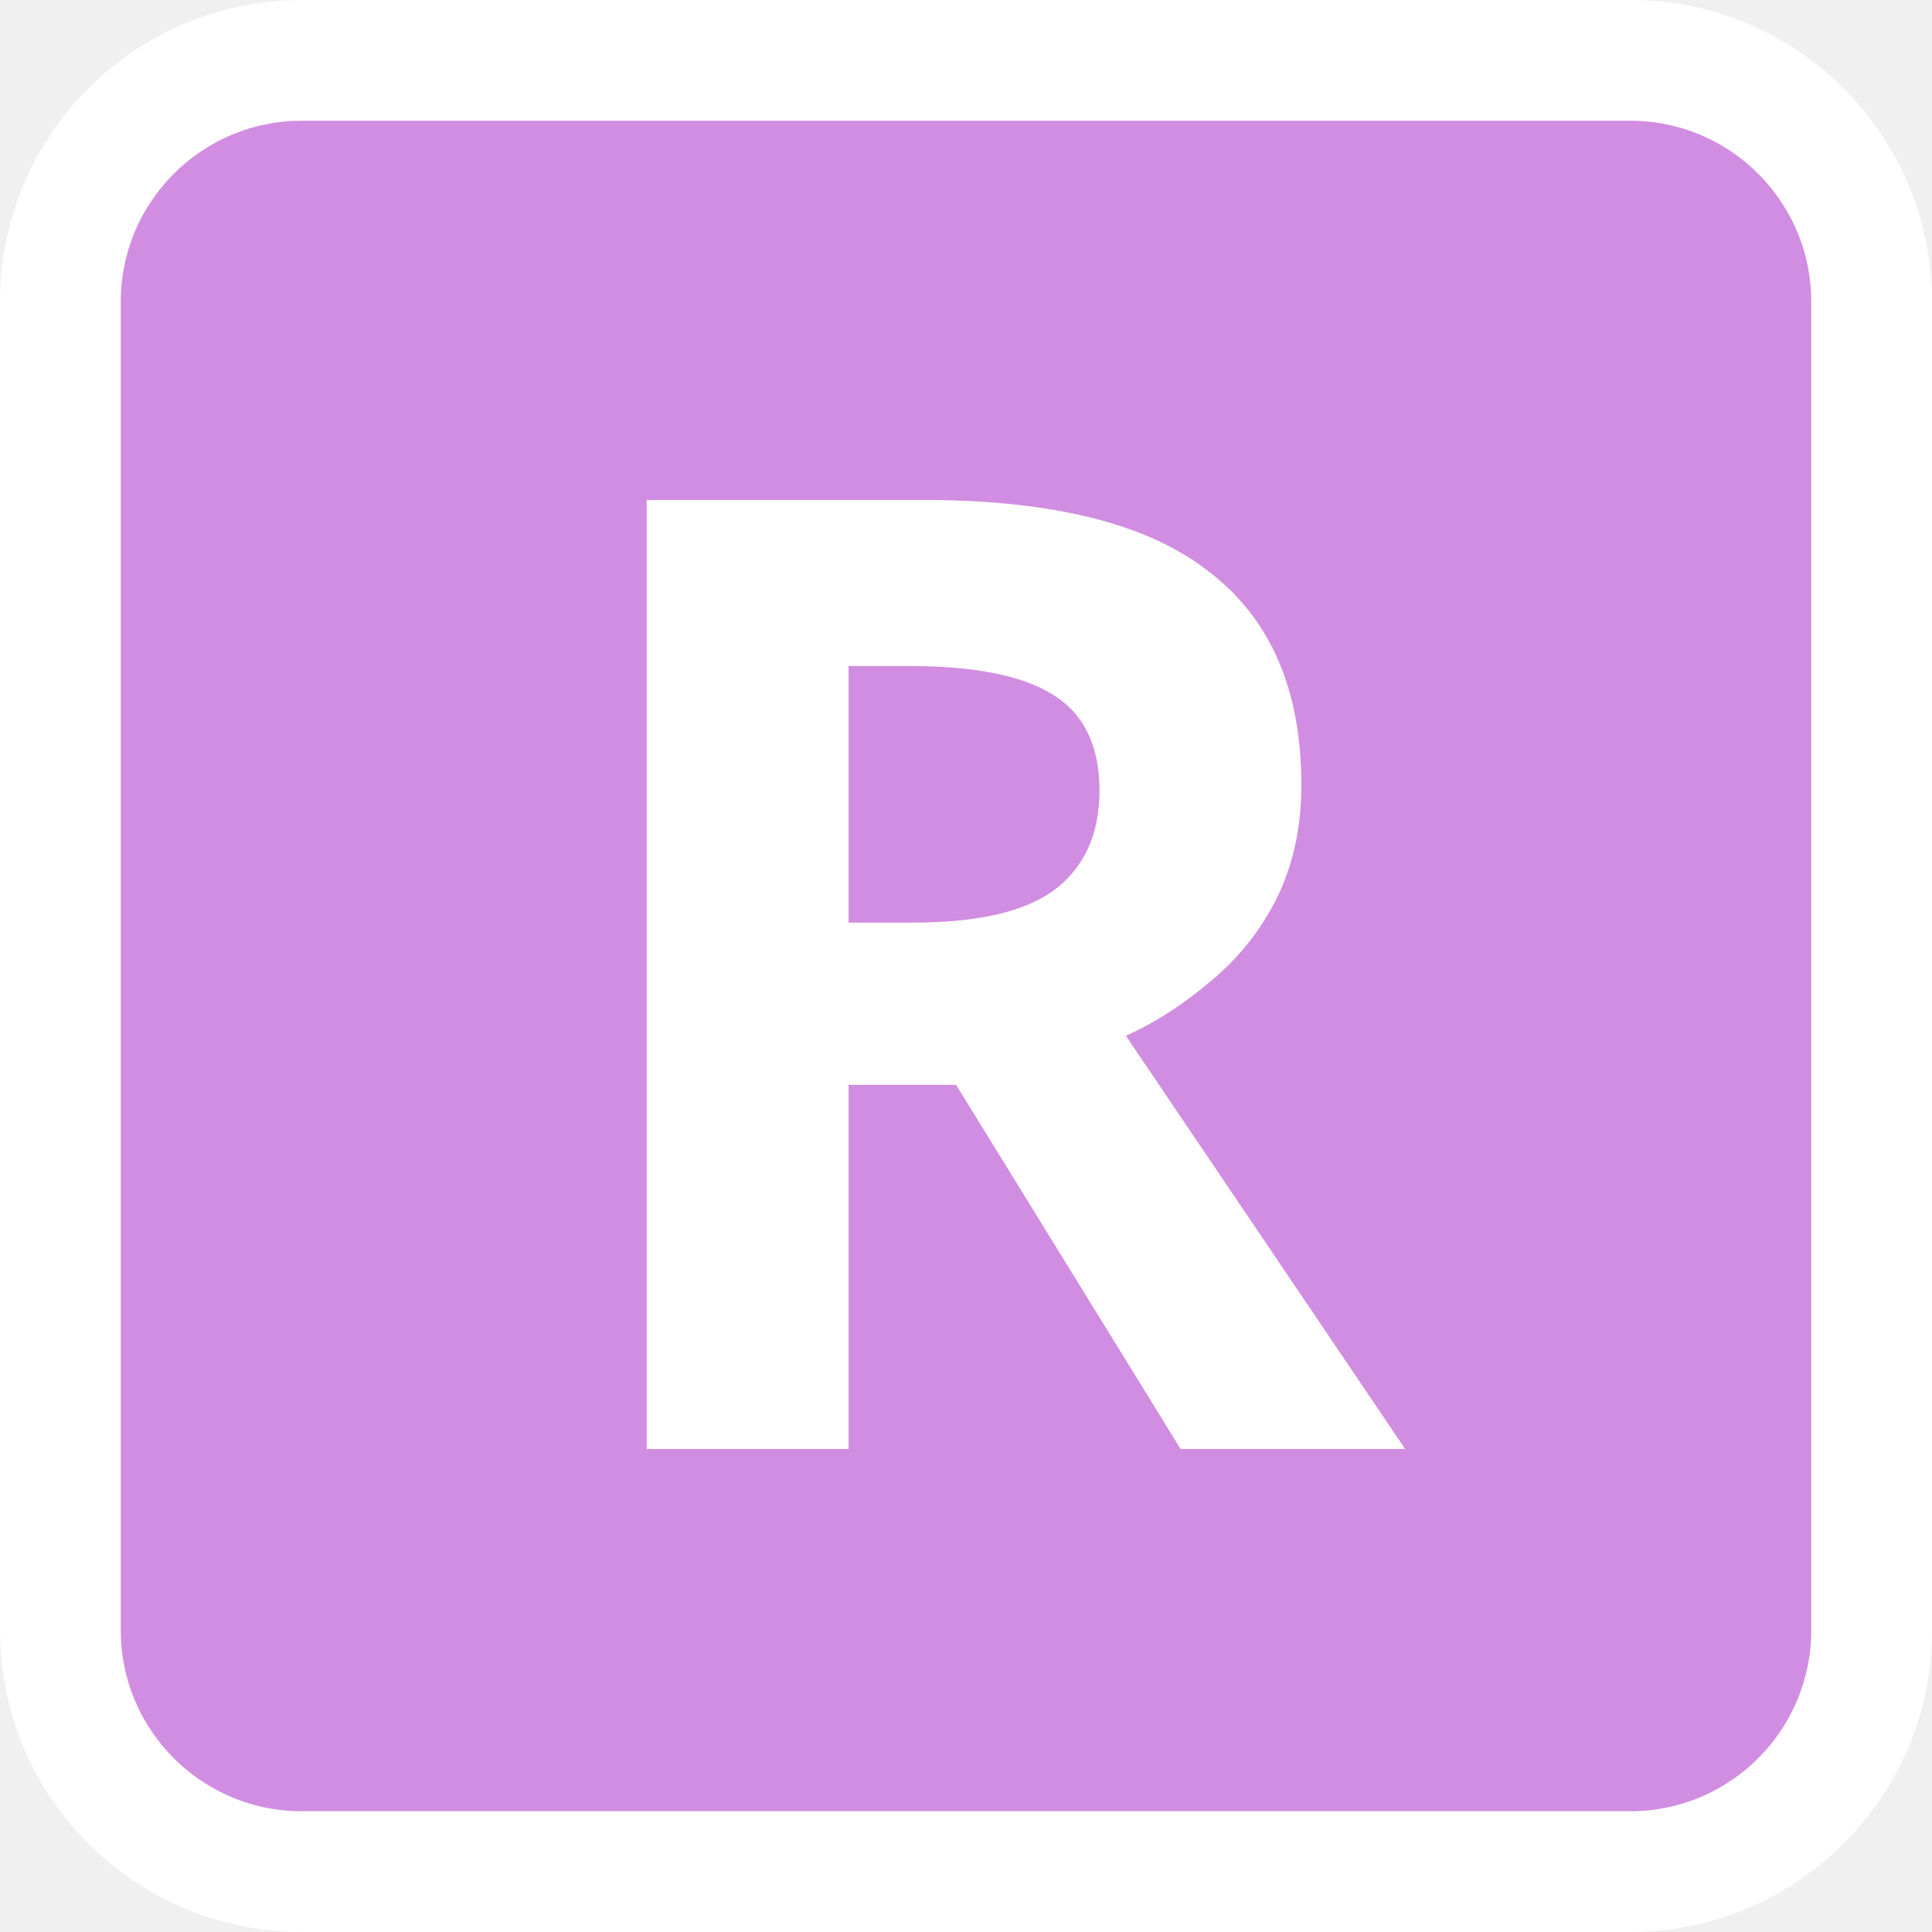
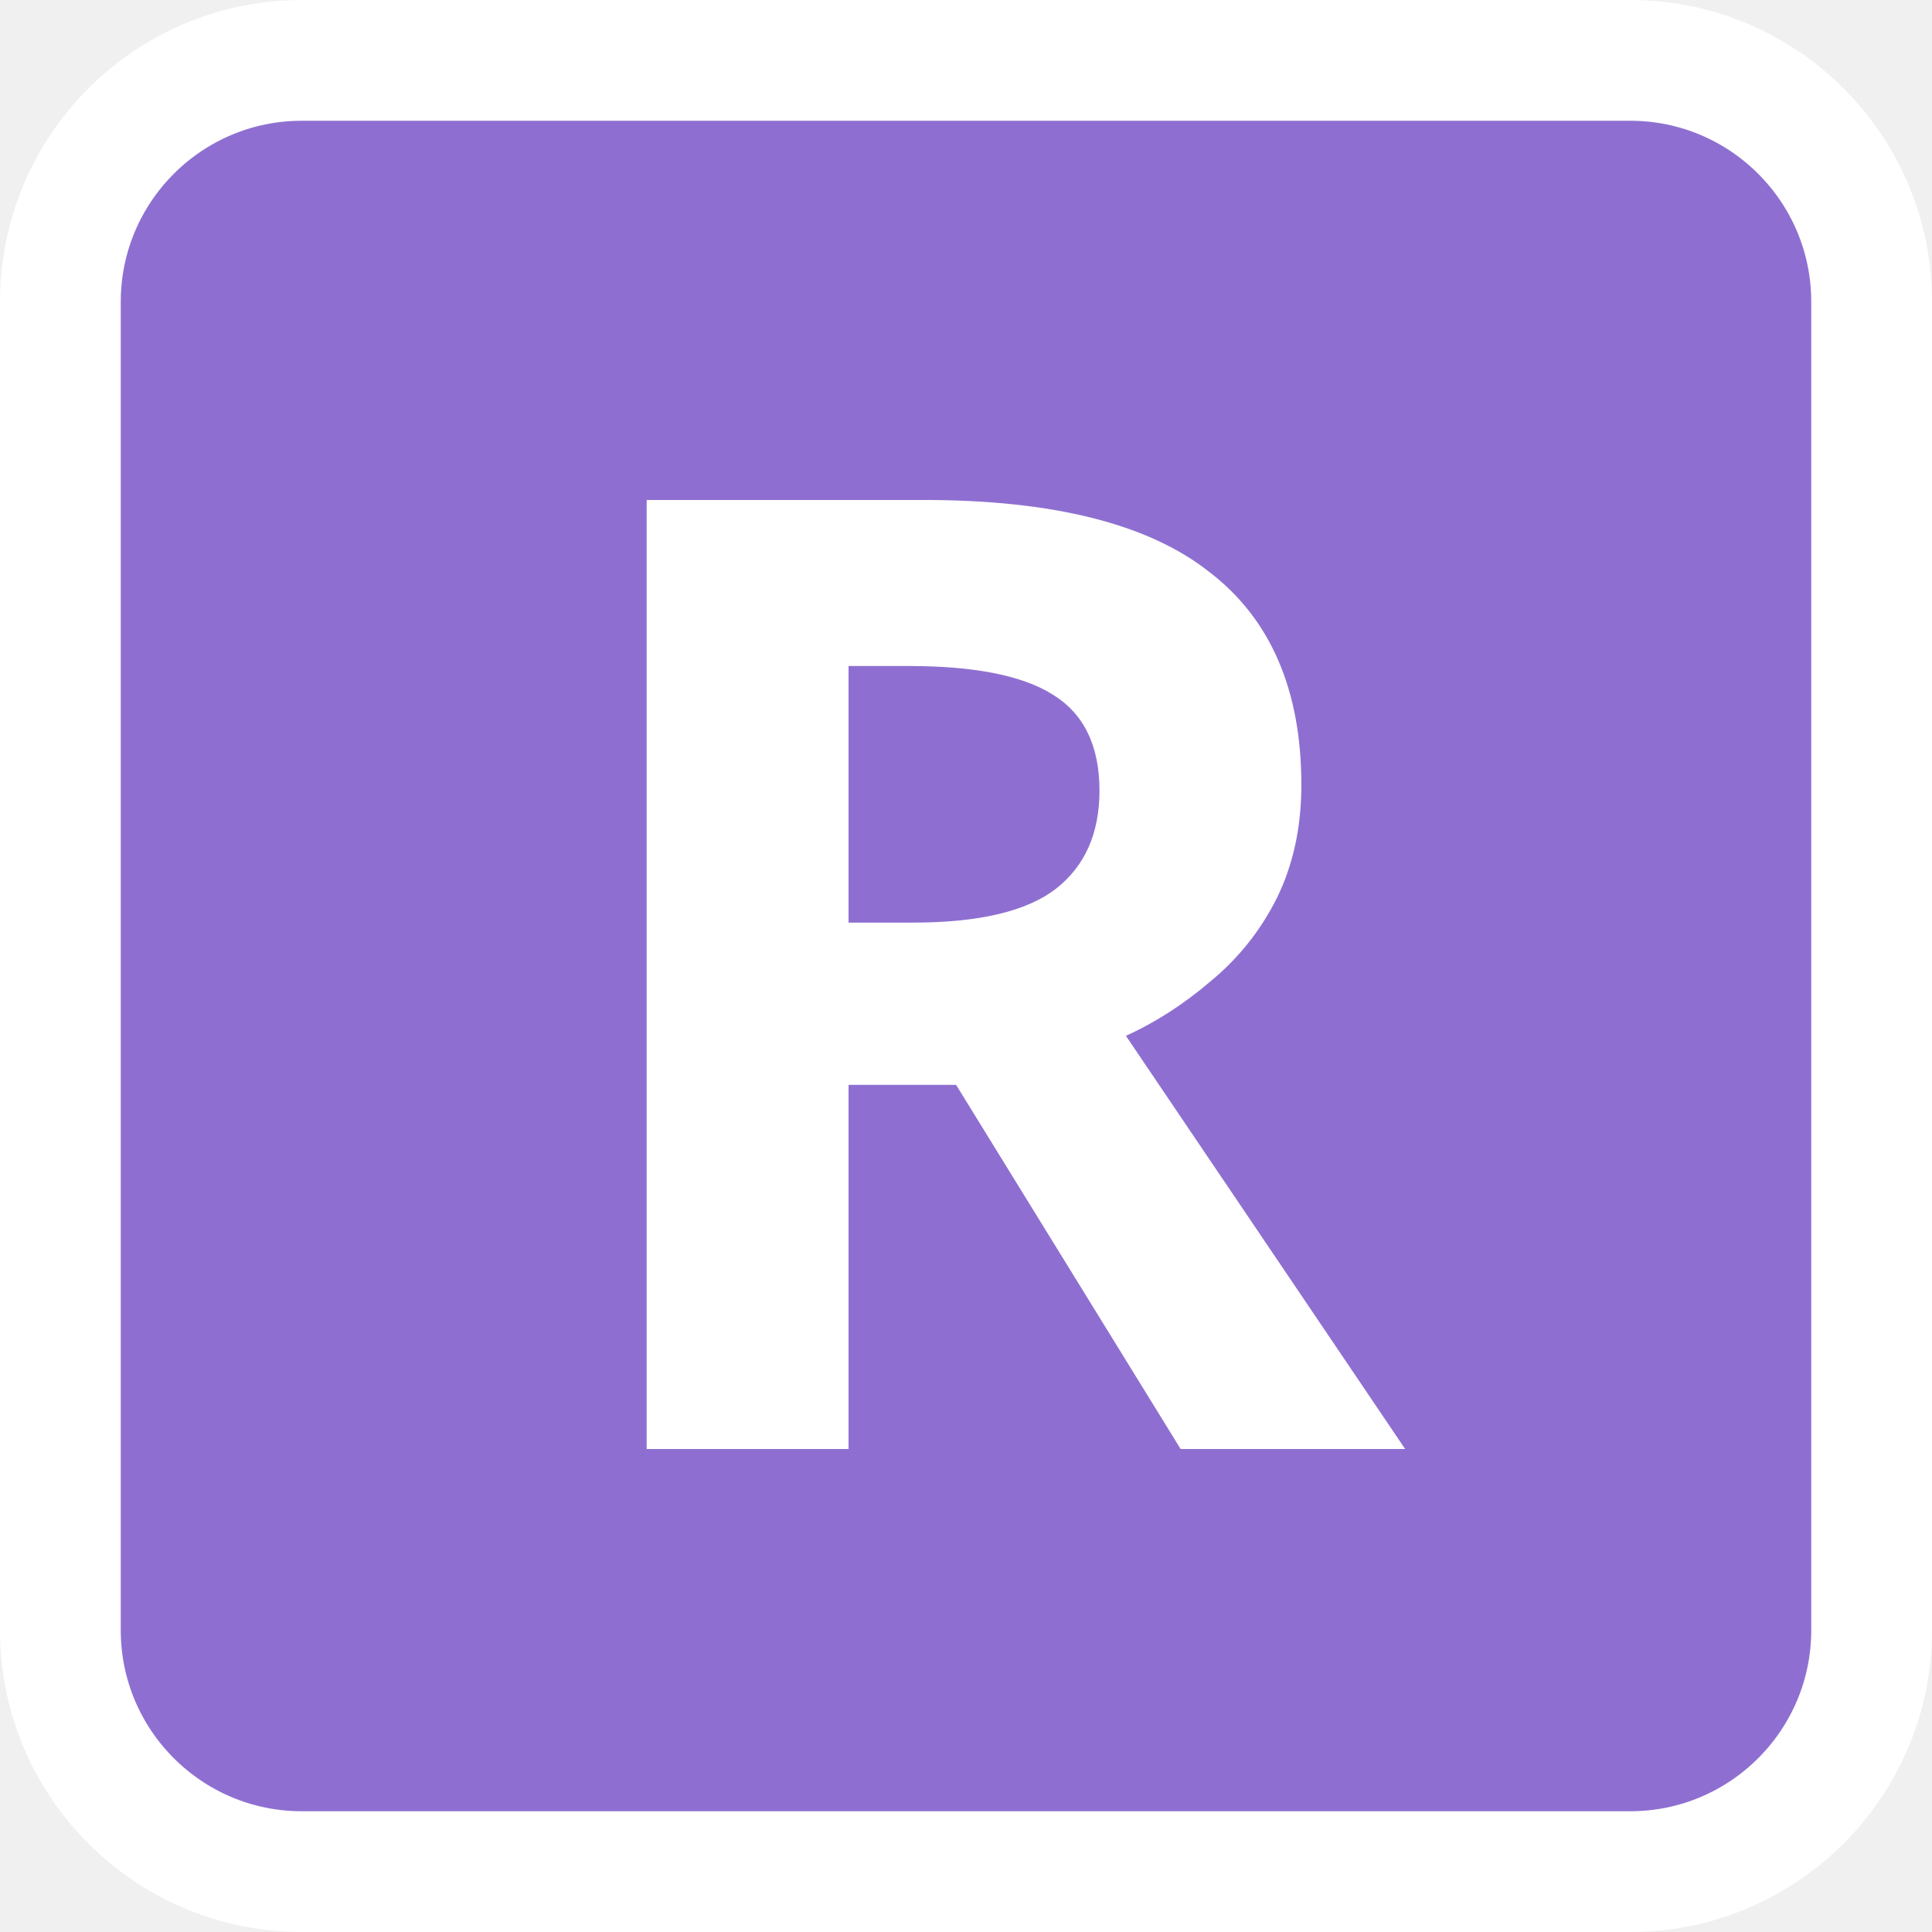
<svg xmlns="http://www.w3.org/2000/svg" viewBox="0 0 16 16">
-   <rect rx="2" ry="2" x="0.5" y="0.5" width="15" height="15" stroke="white" stroke-width="1" fill="#D18DE1" />
+   <rect rx="2" ry="2" x="0.5" y="0.5" width="15" height="15" stroke="white" stroke-width="1" fill="#8E6FD1" />
  <text x="8" y="12" font-weight="bold" font-size="11" font-family="sans-serif" text-anchor="middle" fill="white">R</text>
</svg>
